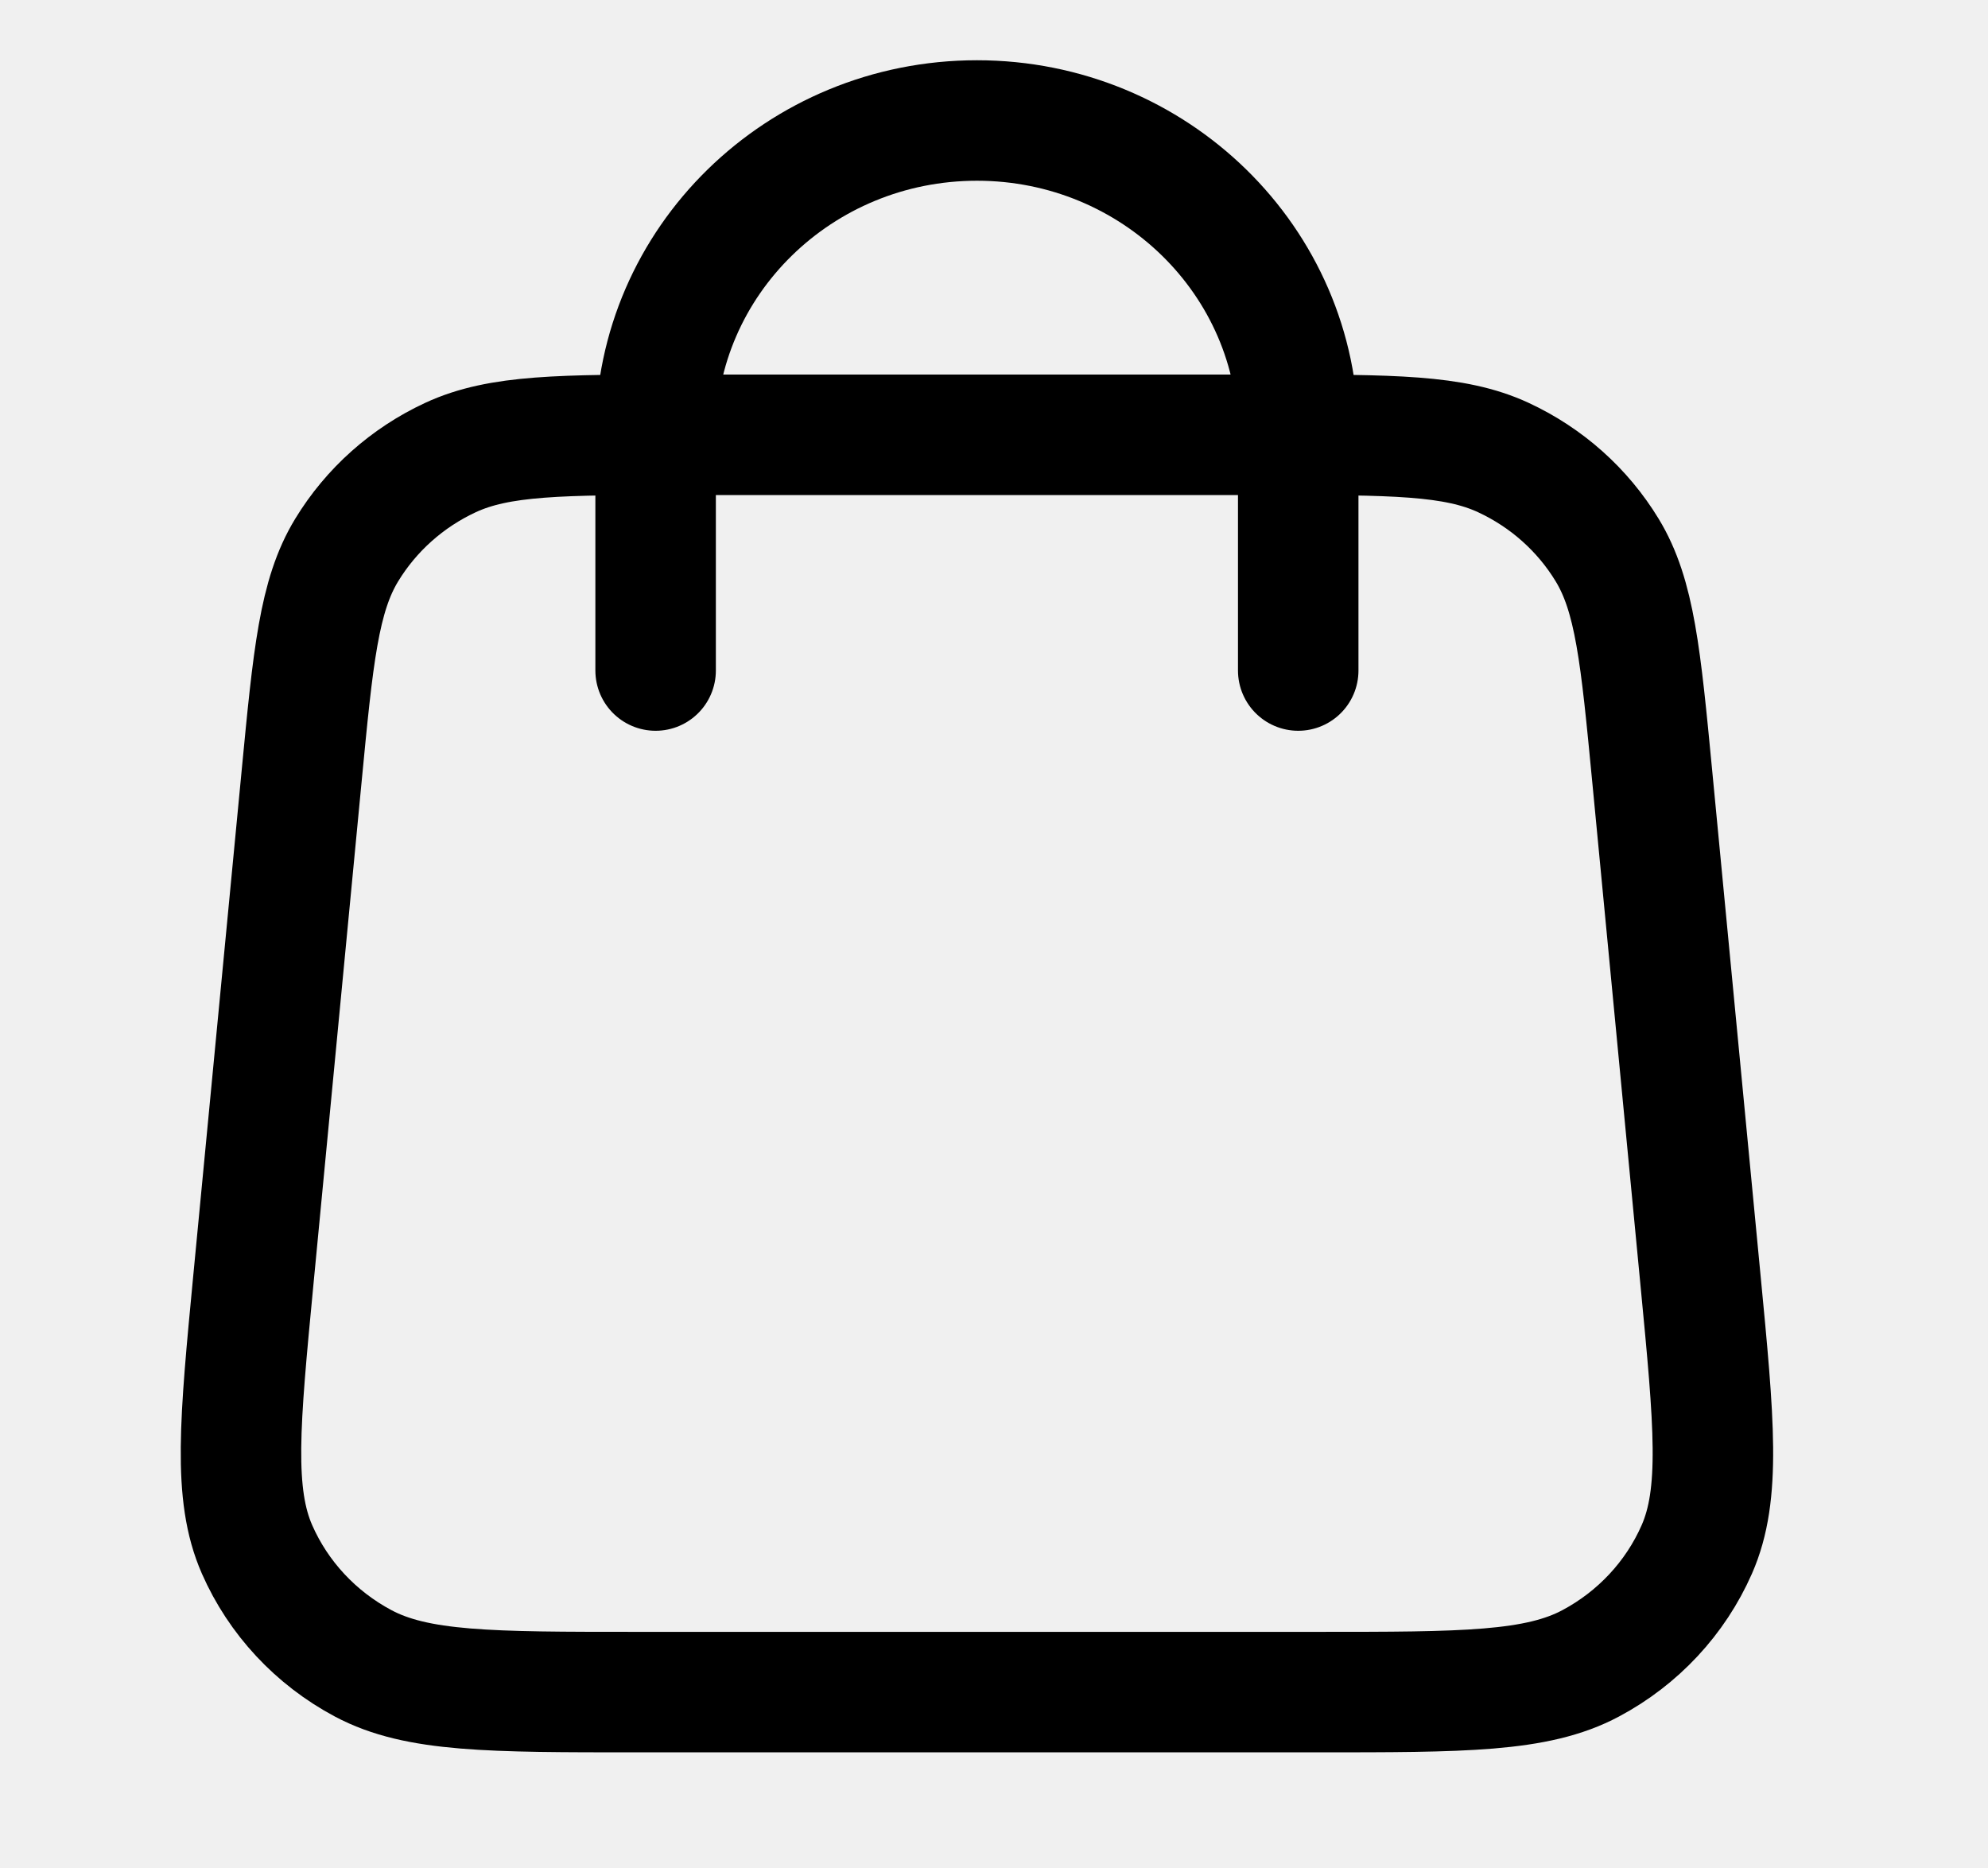
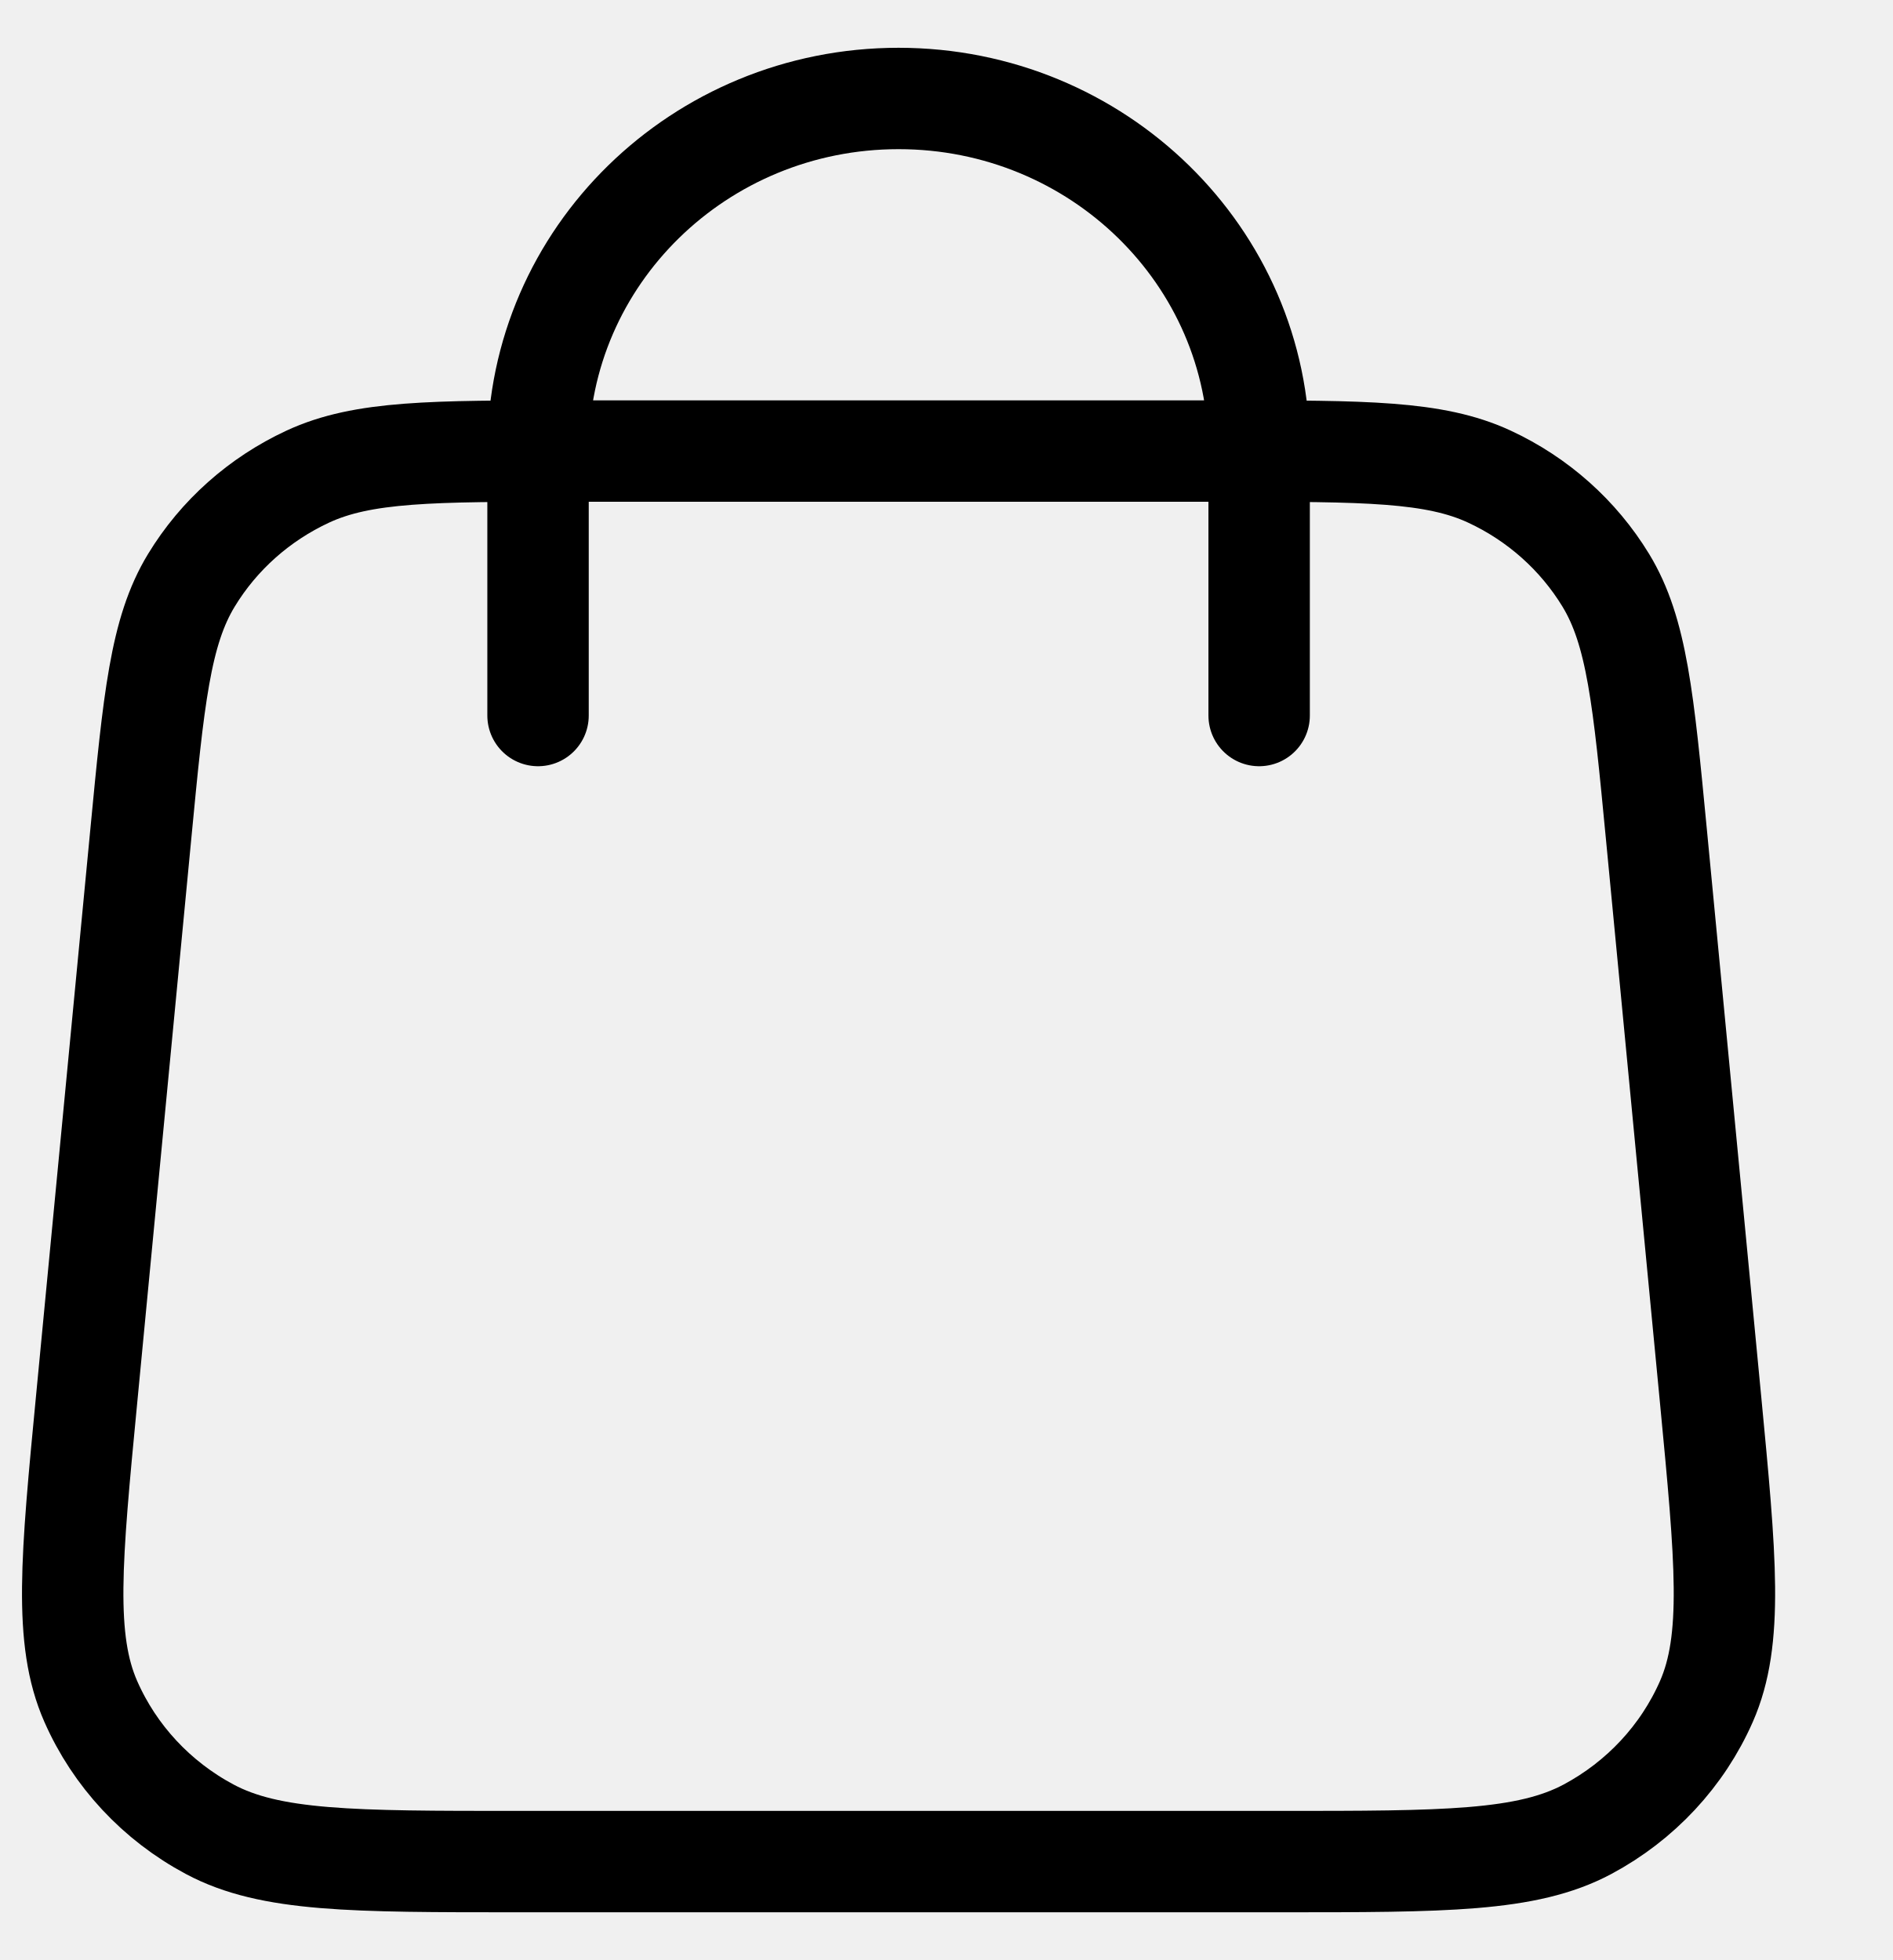
- <svg xmlns="http://www.w3.org/2000/svg" width="33" height="31" viewBox="0 0 33 31" fill="none">
-   <path d="M21.55 11.13V7.217C21.55 4.336 19.162 2 16.217 2C13.271 2 10.883 4.336 10.883 7.217V11.13M5.006 12.894L4.206 21.242C3.979 23.615 3.865 24.802 4.267 25.719C4.621 26.524 5.241 27.19 6.027 27.609C6.923 28.087 8.141 28.087 10.578 28.087H21.855C24.292 28.087 25.511 28.087 26.406 27.609C27.192 27.19 27.812 26.524 28.166 25.719C28.569 24.802 28.455 23.615 28.227 21.242L27.427 12.894C27.235 10.89 27.139 9.887 26.678 9.13C26.273 8.463 25.673 7.928 24.956 7.595C24.142 7.217 23.113 7.217 21.055 7.217L11.378 7.217C9.32 7.217 8.291 7.217 7.477 7.595C6.76 7.928 6.161 8.463 5.755 9.13C5.294 9.887 5.198 10.89 5.006 12.894Z" stroke="black" stroke-width="2" stroke-linecap="round" stroke-linejoin="round" />
+ <svg xmlns="http://www.w3.org/2000/svg" width="28" height="29" viewBox="0 0 28 29" fill="none">
+   <g clip-path="url(#clip0_186_688)">
+     <path d="M18.626 10.587V6.674C18.626 3.792 16.238 1.457 13.292 1.457C10.347 1.457 7.959 3.792 7.959 6.674V10.587M2.082 12.35L1.282 20.698C1.054 23.072 0.94 24.259 1.343 25.175C1.697 25.98 2.316 26.646 3.103 27.066C3.998 27.544 5.217 27.544 7.654 27.544H18.931C21.368 27.544 22.586 27.544 23.482 27.066C24.268 26.646 24.888 25.98 25.242 25.175C25.644 24.259 25.53 23.072 25.303 20.698L24.503 12.35C24.311 10.346 24.215 9.344 23.754 8.586C23.348 7.919 22.749 7.385 22.032 7.052C21.218 6.674 20.189 6.674 18.131 6.674L8.454 6.674C6.396 6.674 5.367 6.674 4.553 7.052C3.836 7.385 3.236 7.919 2.831 8.586C2.37 9.344 2.274 10.346 2.082 12.35Z" stroke="black" stroke-width="1.5" stroke-linecap="round" stroke-linejoin="round" />
+   </g>
+   <defs>
+     <clipPath id="clip0_186_688">
+       <rect width="27" height="28" fill="white" transform="translate(0.0454102 0.5)" />
+     </clipPath>
+   </defs>
</svg>
